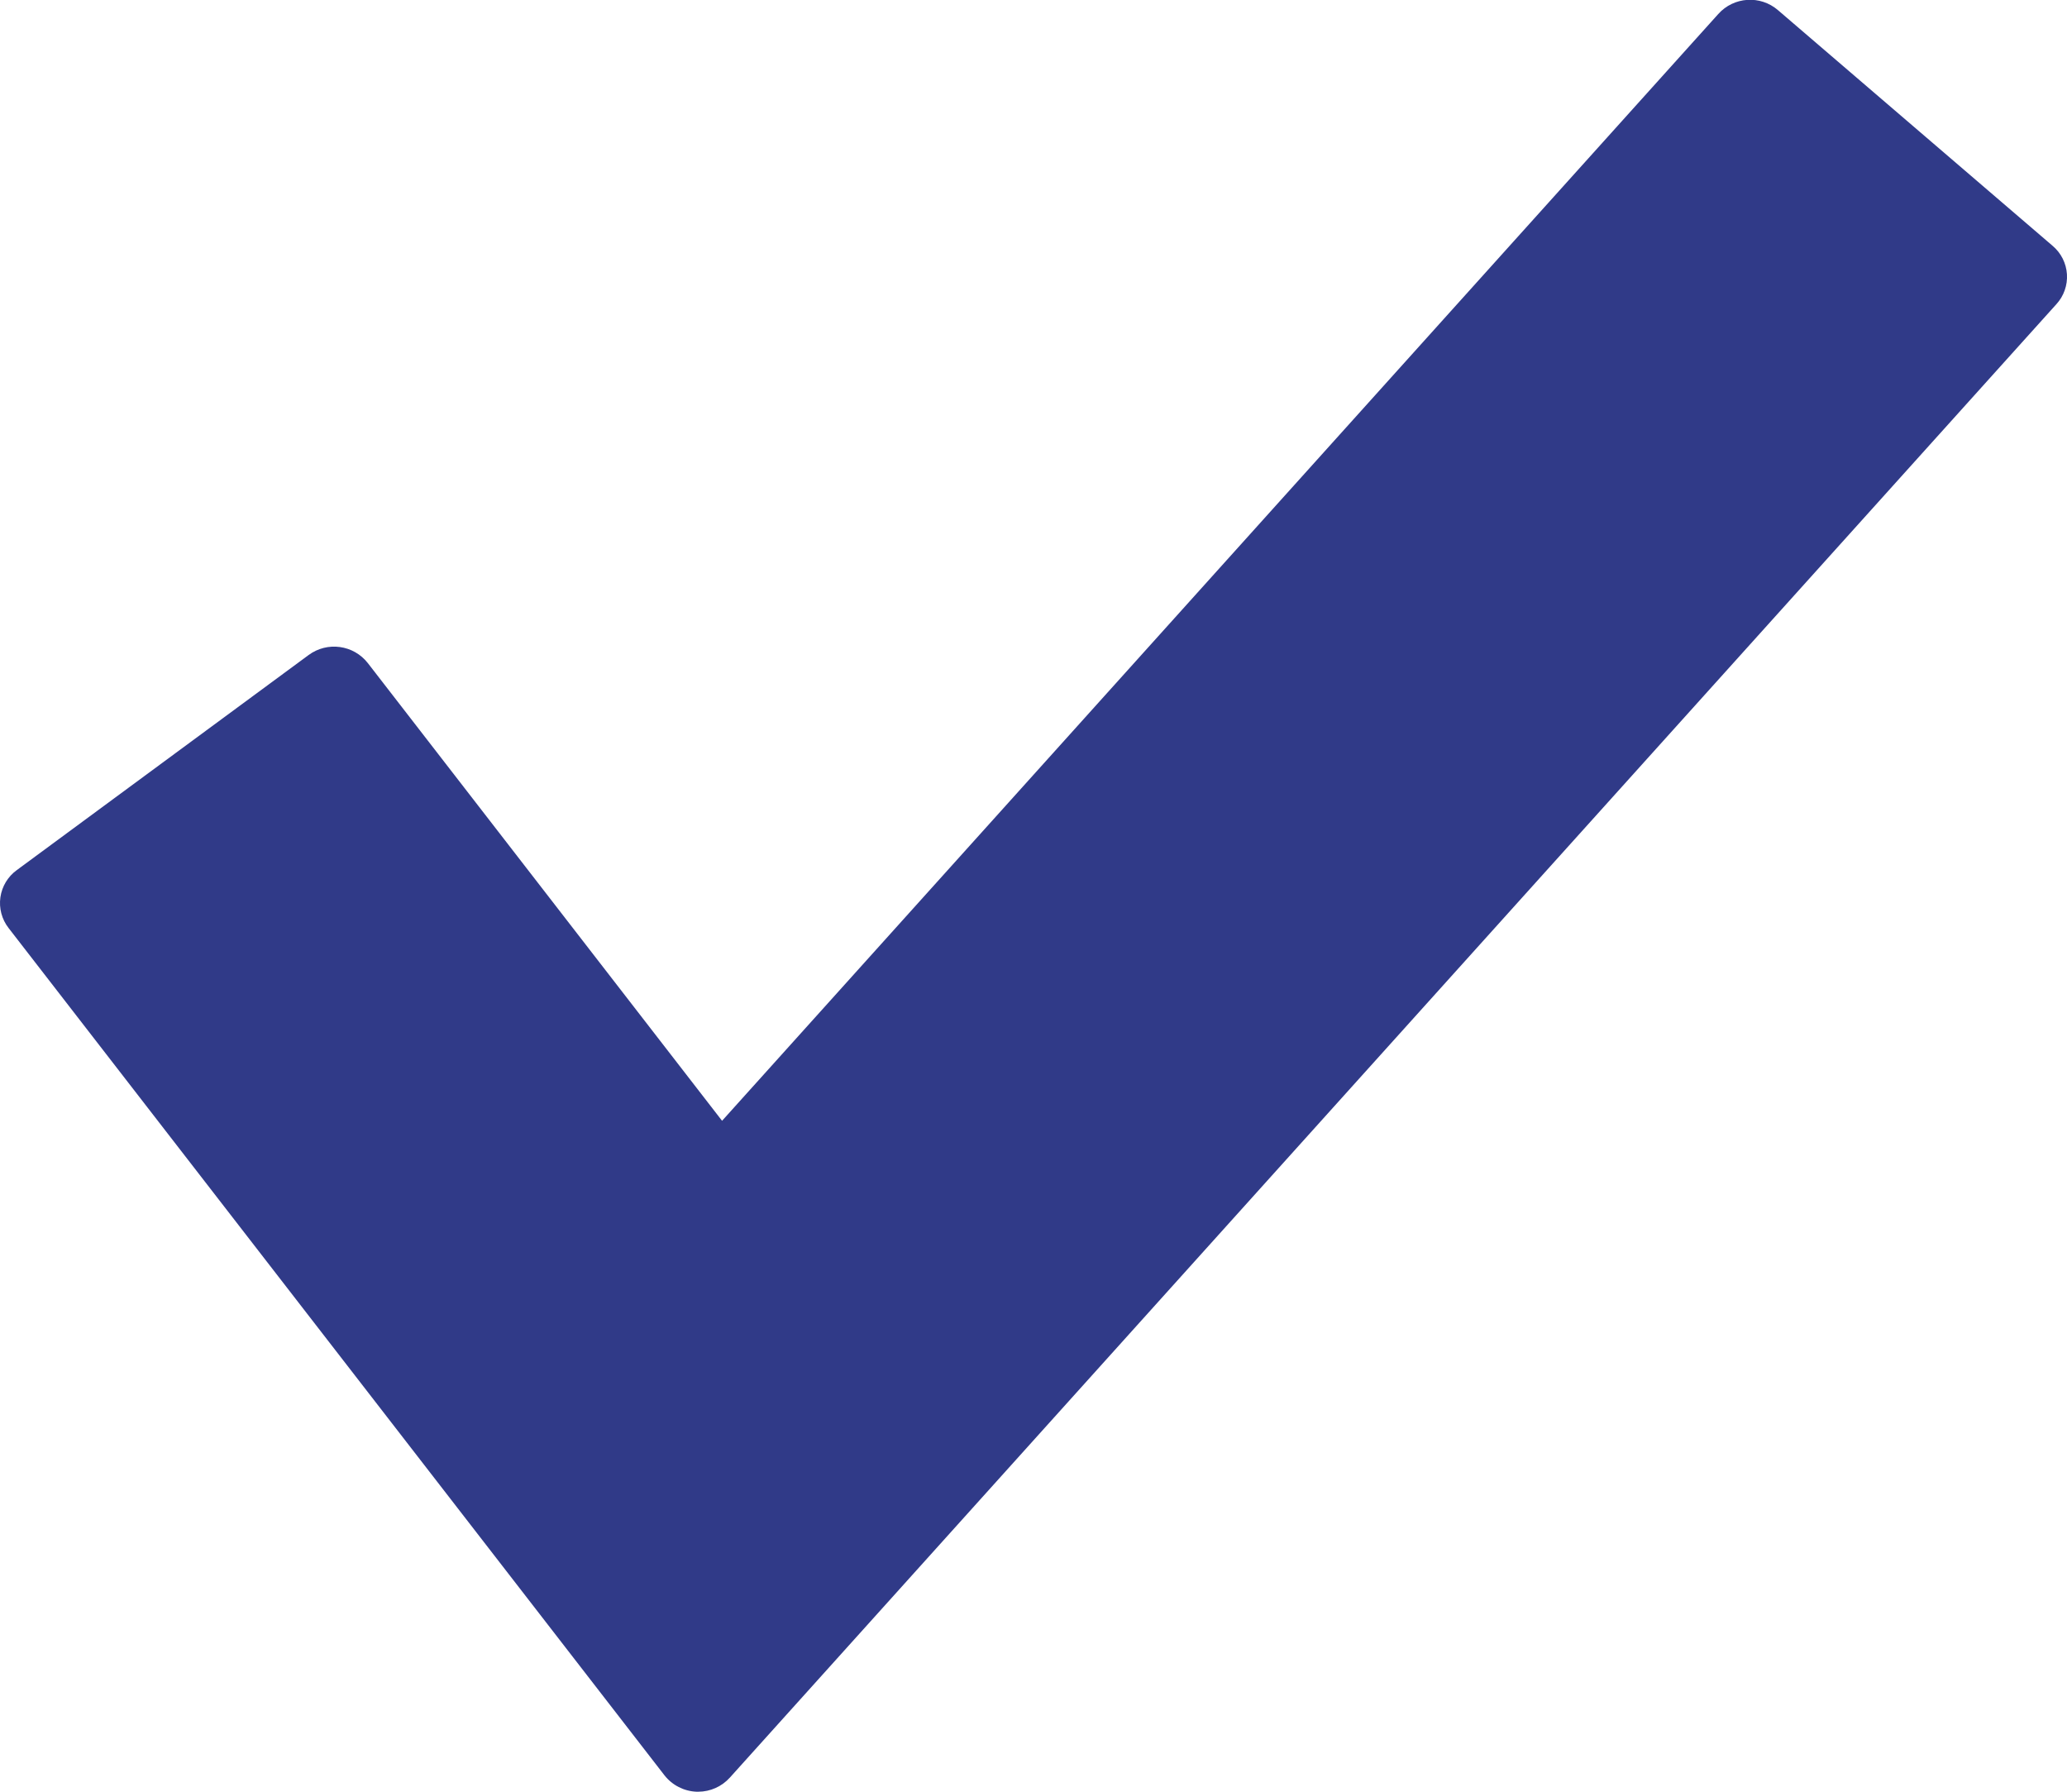
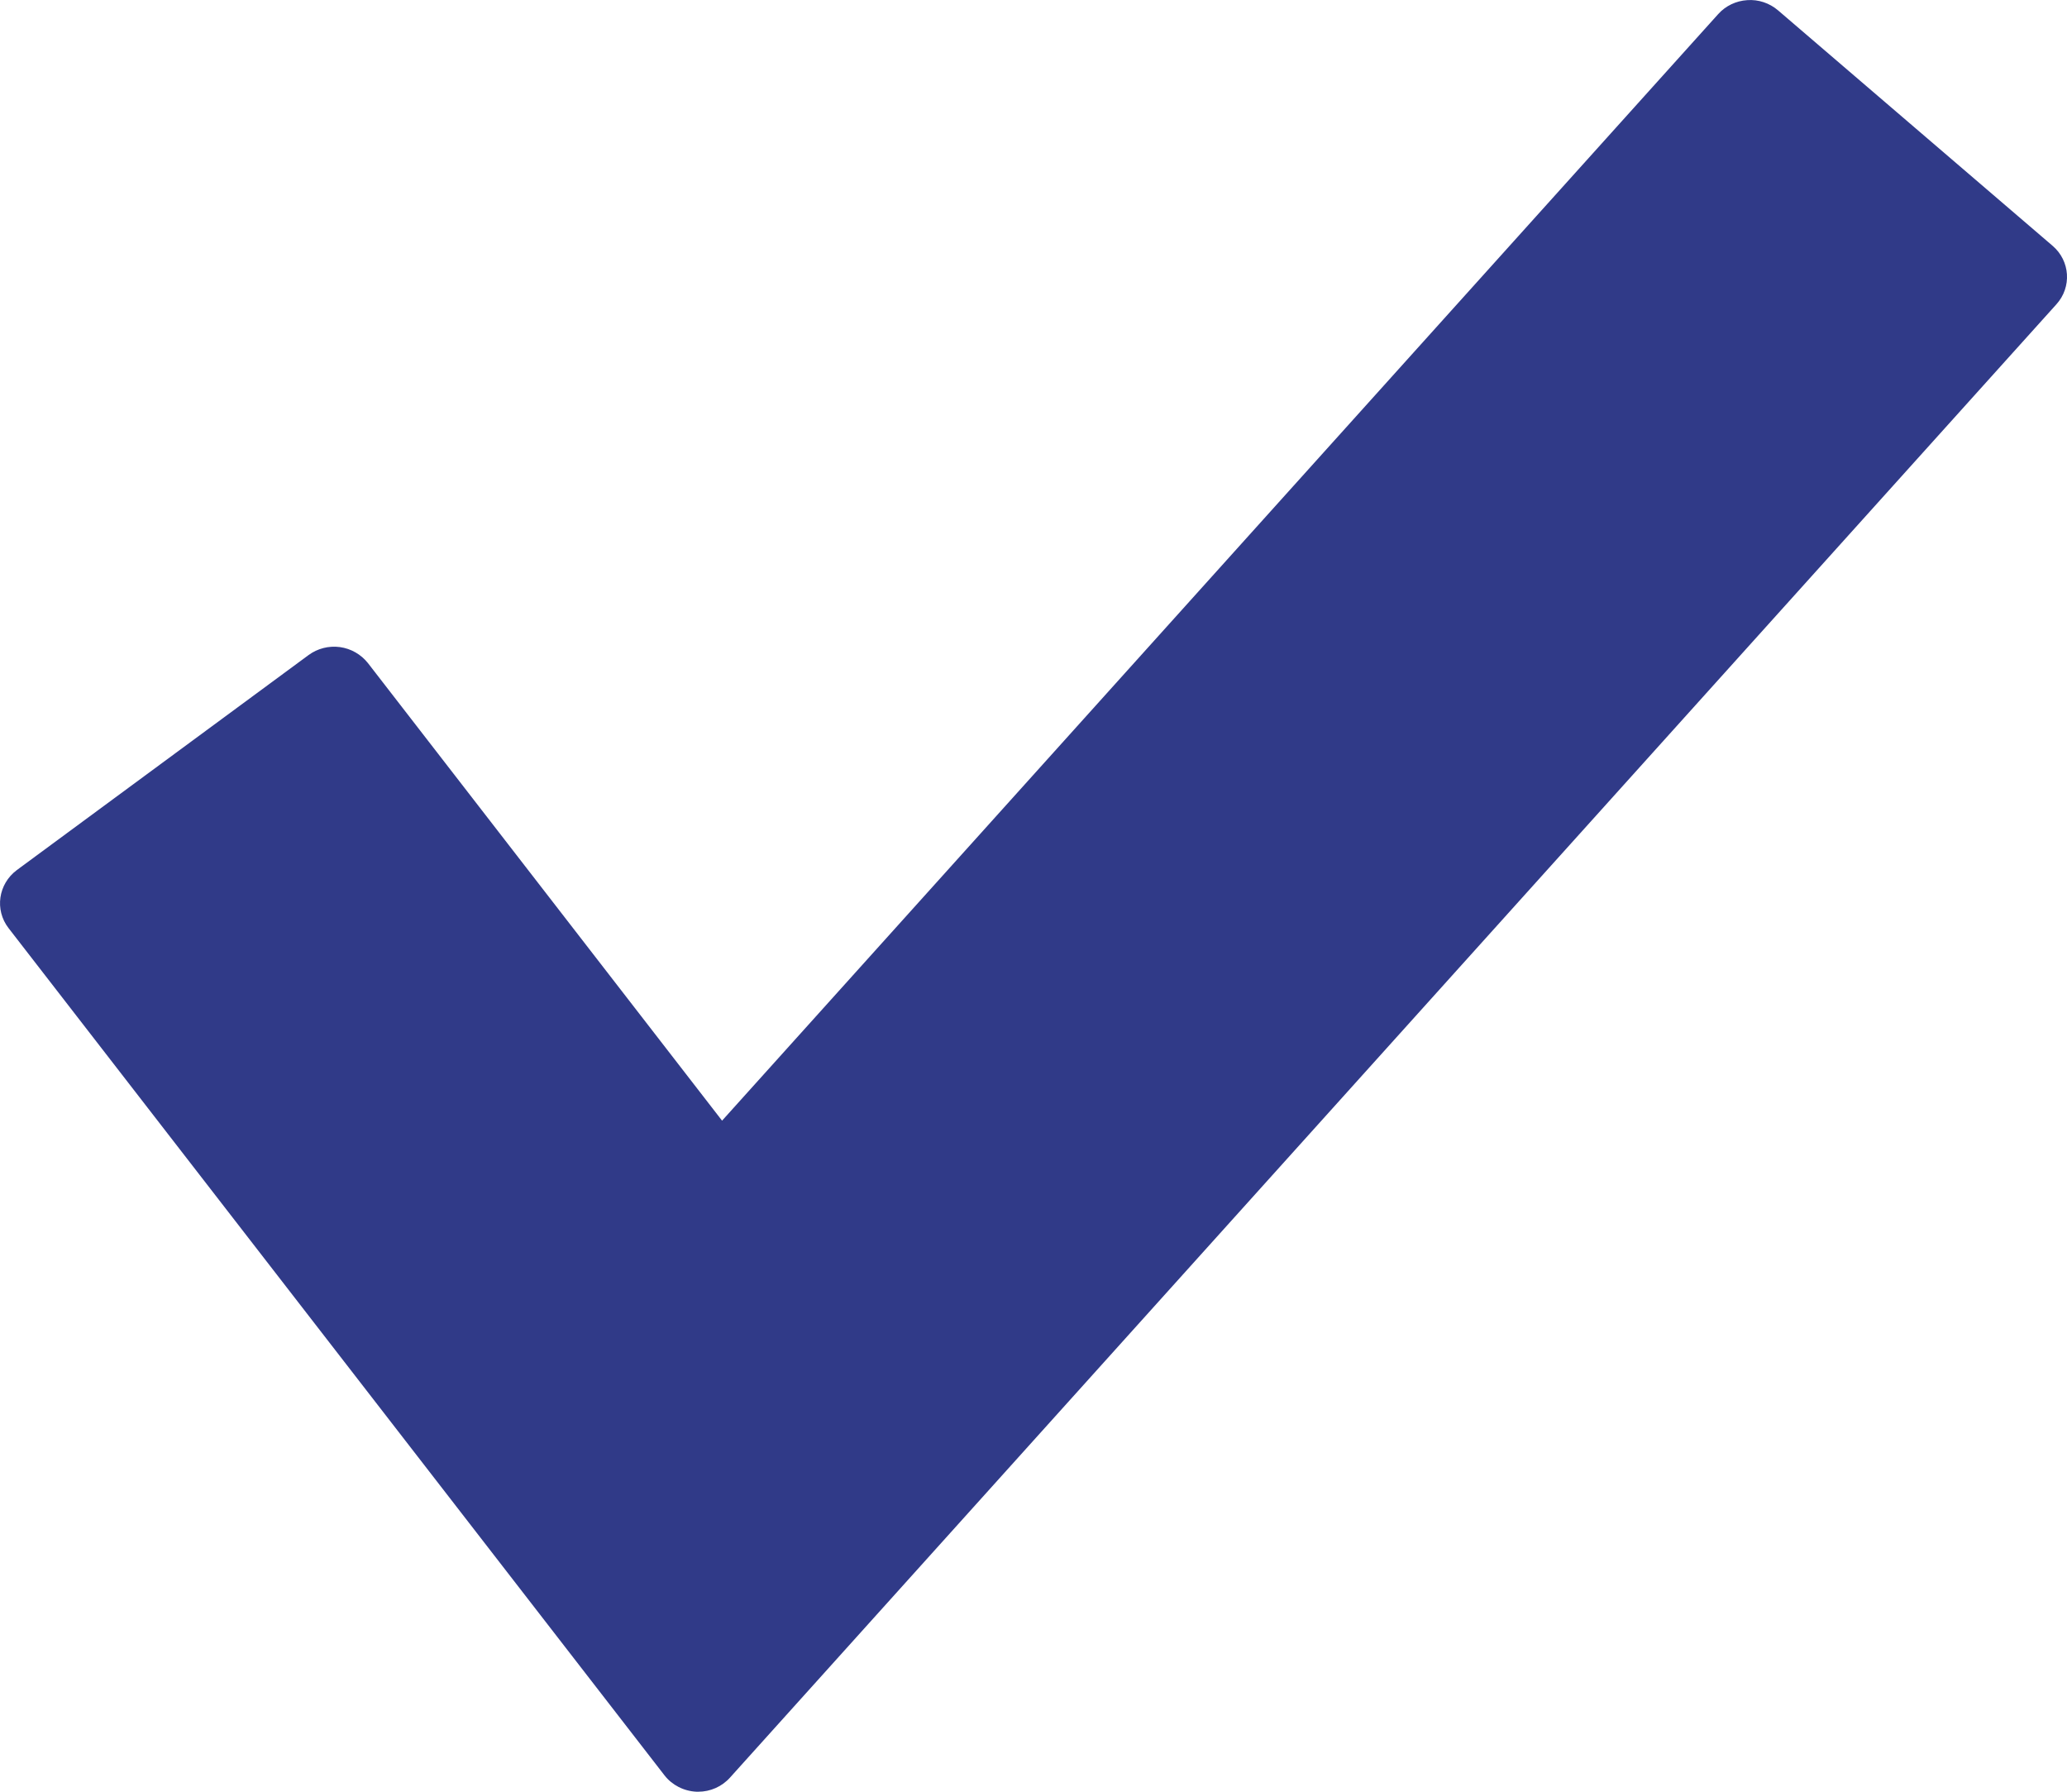
- <svg xmlns="http://www.w3.org/2000/svg" width="15" height="13" viewBox="0 0 15 13">
-   <path d="M14.896 1.784L12.903.074a.31.31 0 0 0-.434.028L5.24 8.132l-2.57-3.32a.311.311 0 0 0-.431-.059L.122 6.313a.295.295 0 0 0-.06.42l4.76 6.148a.312.312 0 0 0 .233.119h.012a.31.31 0 0 0 .23-.103l9.626-10.69a.294.294 0 0 0-.027-.423z" fill="#303A88" fill-rule="evenodd" />
+ <svg xmlns="http://www.w3.org/2000/svg" width="15px" height="13px" viewBox="0 0 15 13" version="1.1">
+   <defs />
+   <g id="Symbols" stroke="none" stroke-width="1" fill="none" fill-rule="evenodd">
+     <g id="checkmark-for-verification" fill="#303A88">
+       <g id="Fill-1">
+         <path d="M14.896,1.784 L12.903,0.075 C12.841,0.022 12.76,-0.005 12.68,0.001 C12.598,0.006 12.522,0.043 12.469,0.102 L5.24,8.131 L2.67,4.811 C2.62,4.748 2.547,4.706 2.467,4.695 C2.386,4.684 2.304,4.705 2.239,4.753 L0.122,6.313 C-0.013,6.414 -0.04,6.602 0.062,6.734 L4.822,12.881 C4.877,12.952 4.963,12.996 5.055,13 L5.067,13 C5.155,13 5.239,12.963 5.298,12.897 L14.923,2.208 C15.036,2.083 15.023,1.893 14.896,1.784 Z" />
+       </g>
+     </g>
+   </g>
</svg>
